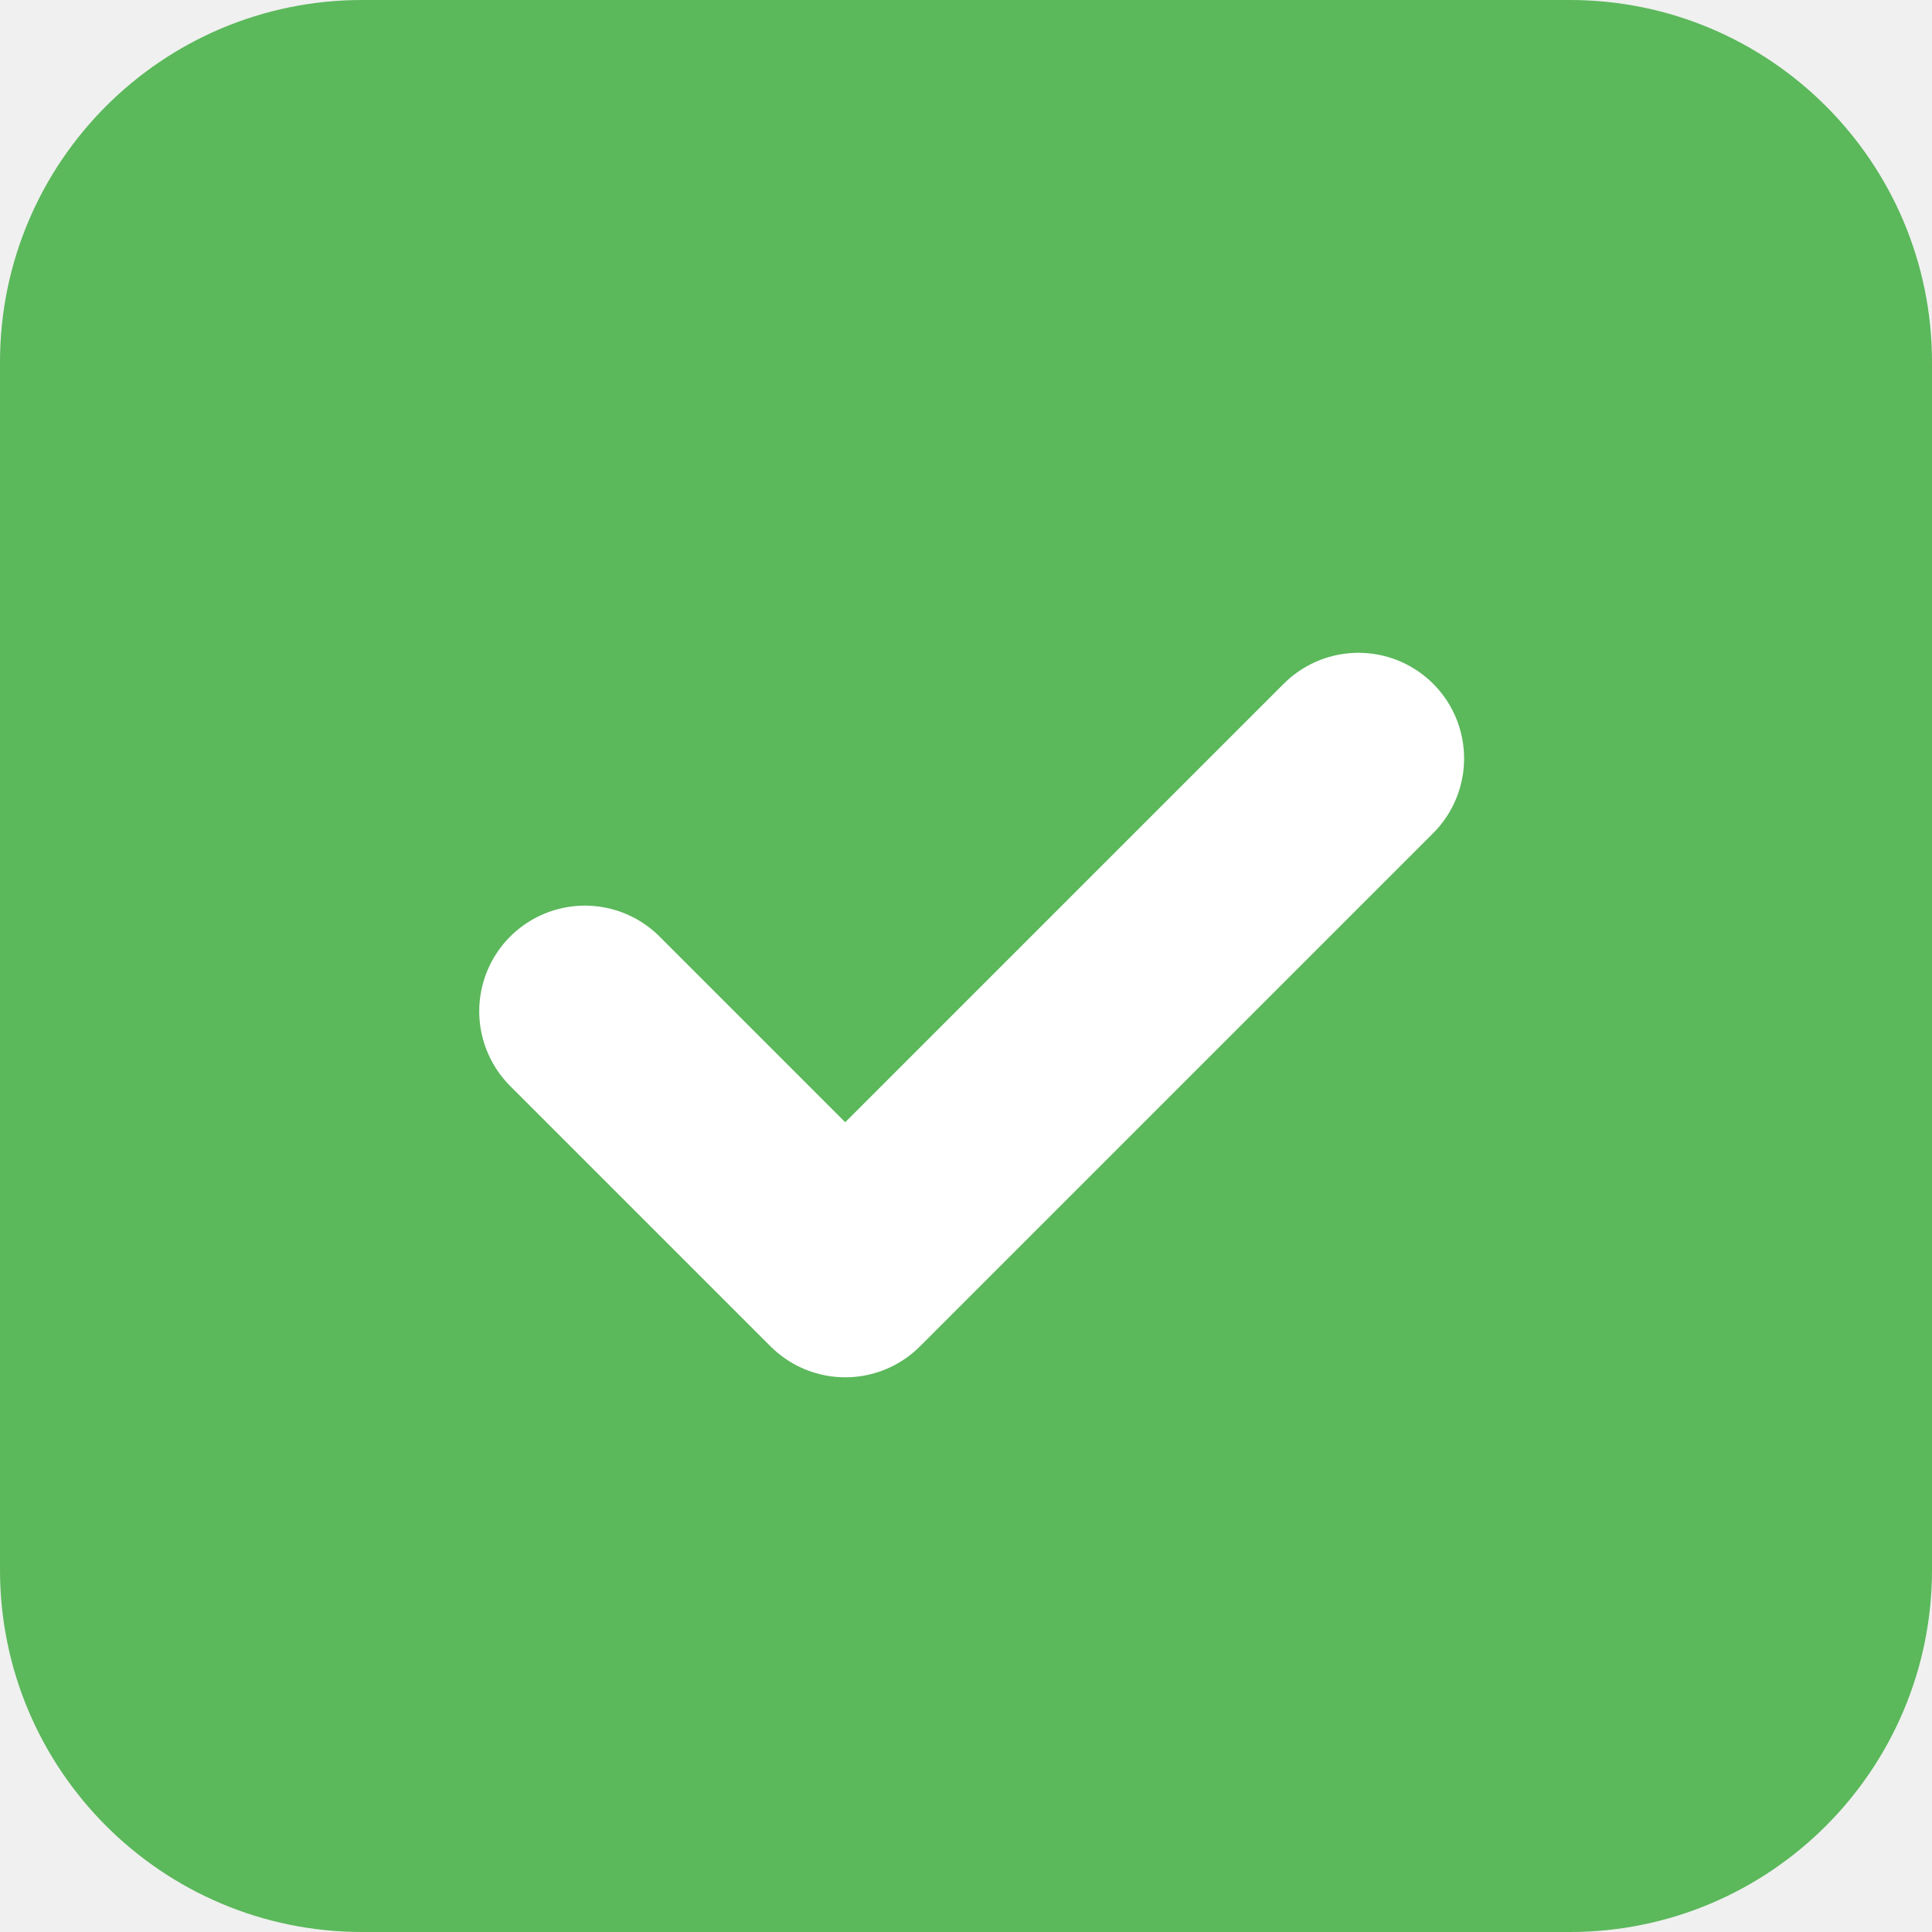
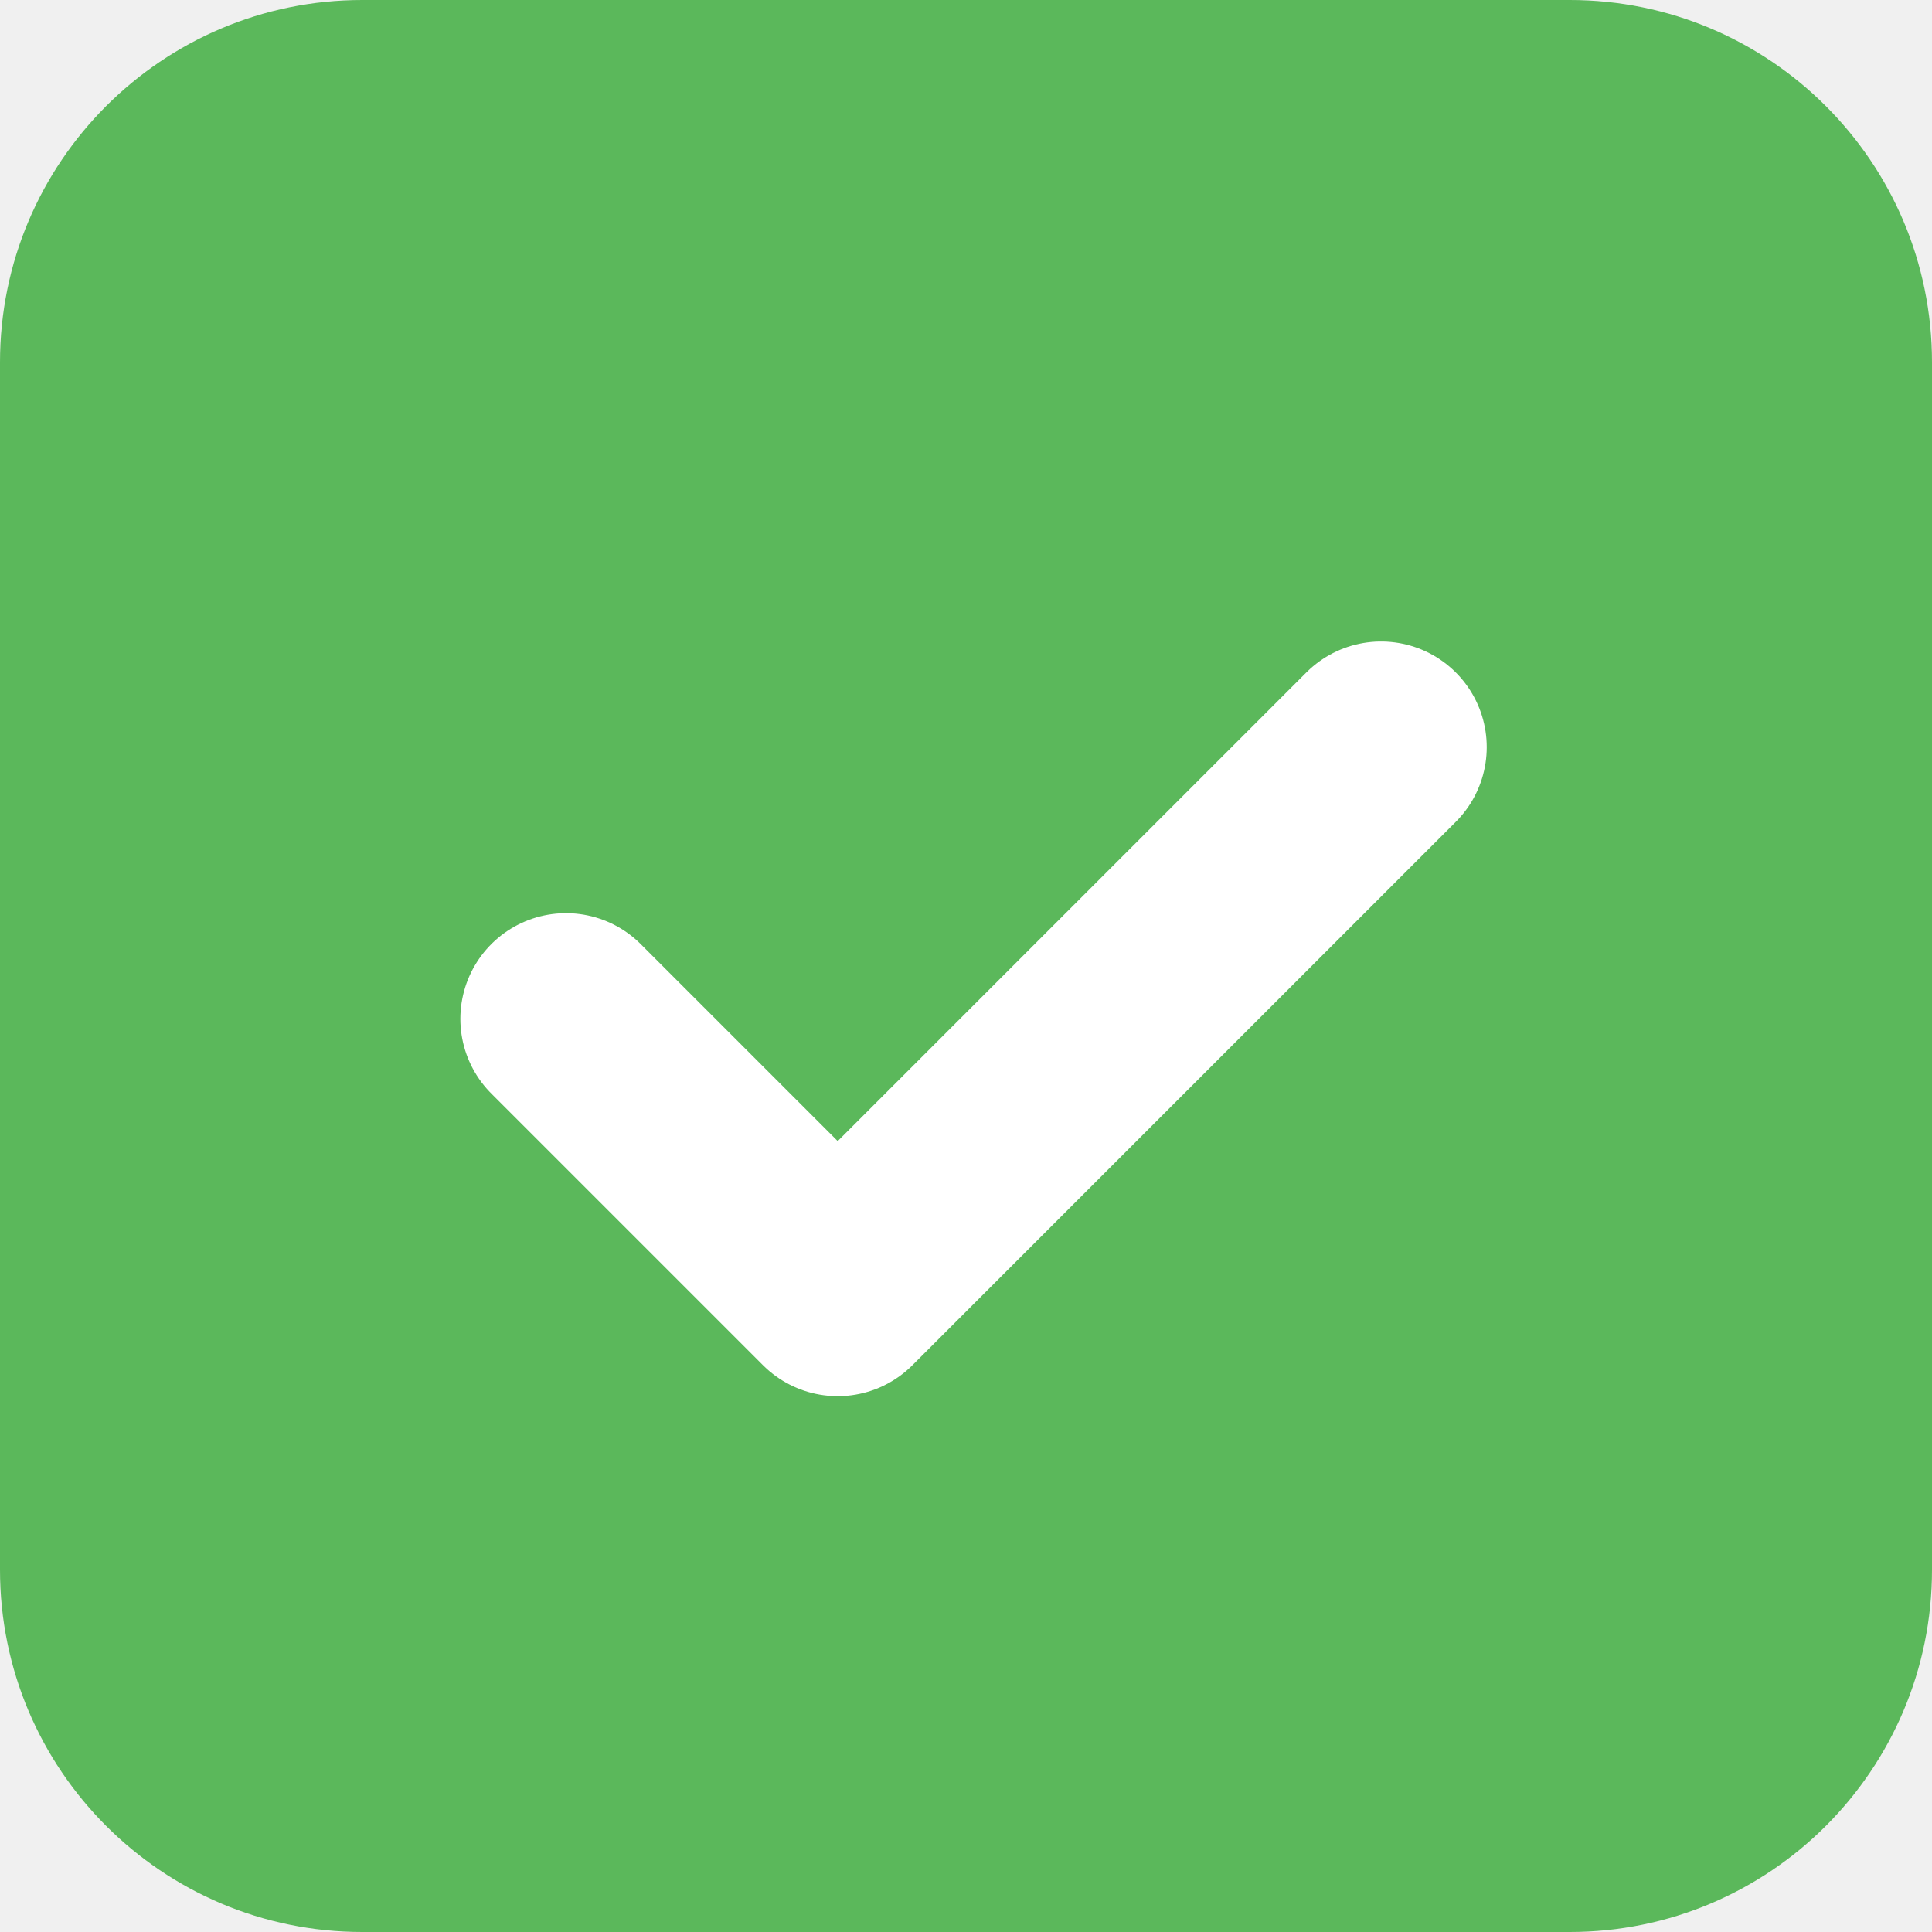
<svg xmlns="http://www.w3.org/2000/svg" width="512" height="512" viewBox="0 0 512 512">
  <rect width="512" height="512" rx="96" fill="#5BB85B" />
-   <path d="M155 268 224 337 360 201" fill="none" stroke="#ffffff" stroke-width="56" stroke-linecap="round" stroke-linejoin="round" />
+   <path d="M150 270 222 342 366 198" fill="none" stroke="#ffffff" stroke-width="56" stroke-linecap="round" stroke-linejoin="round" />
</svg>
